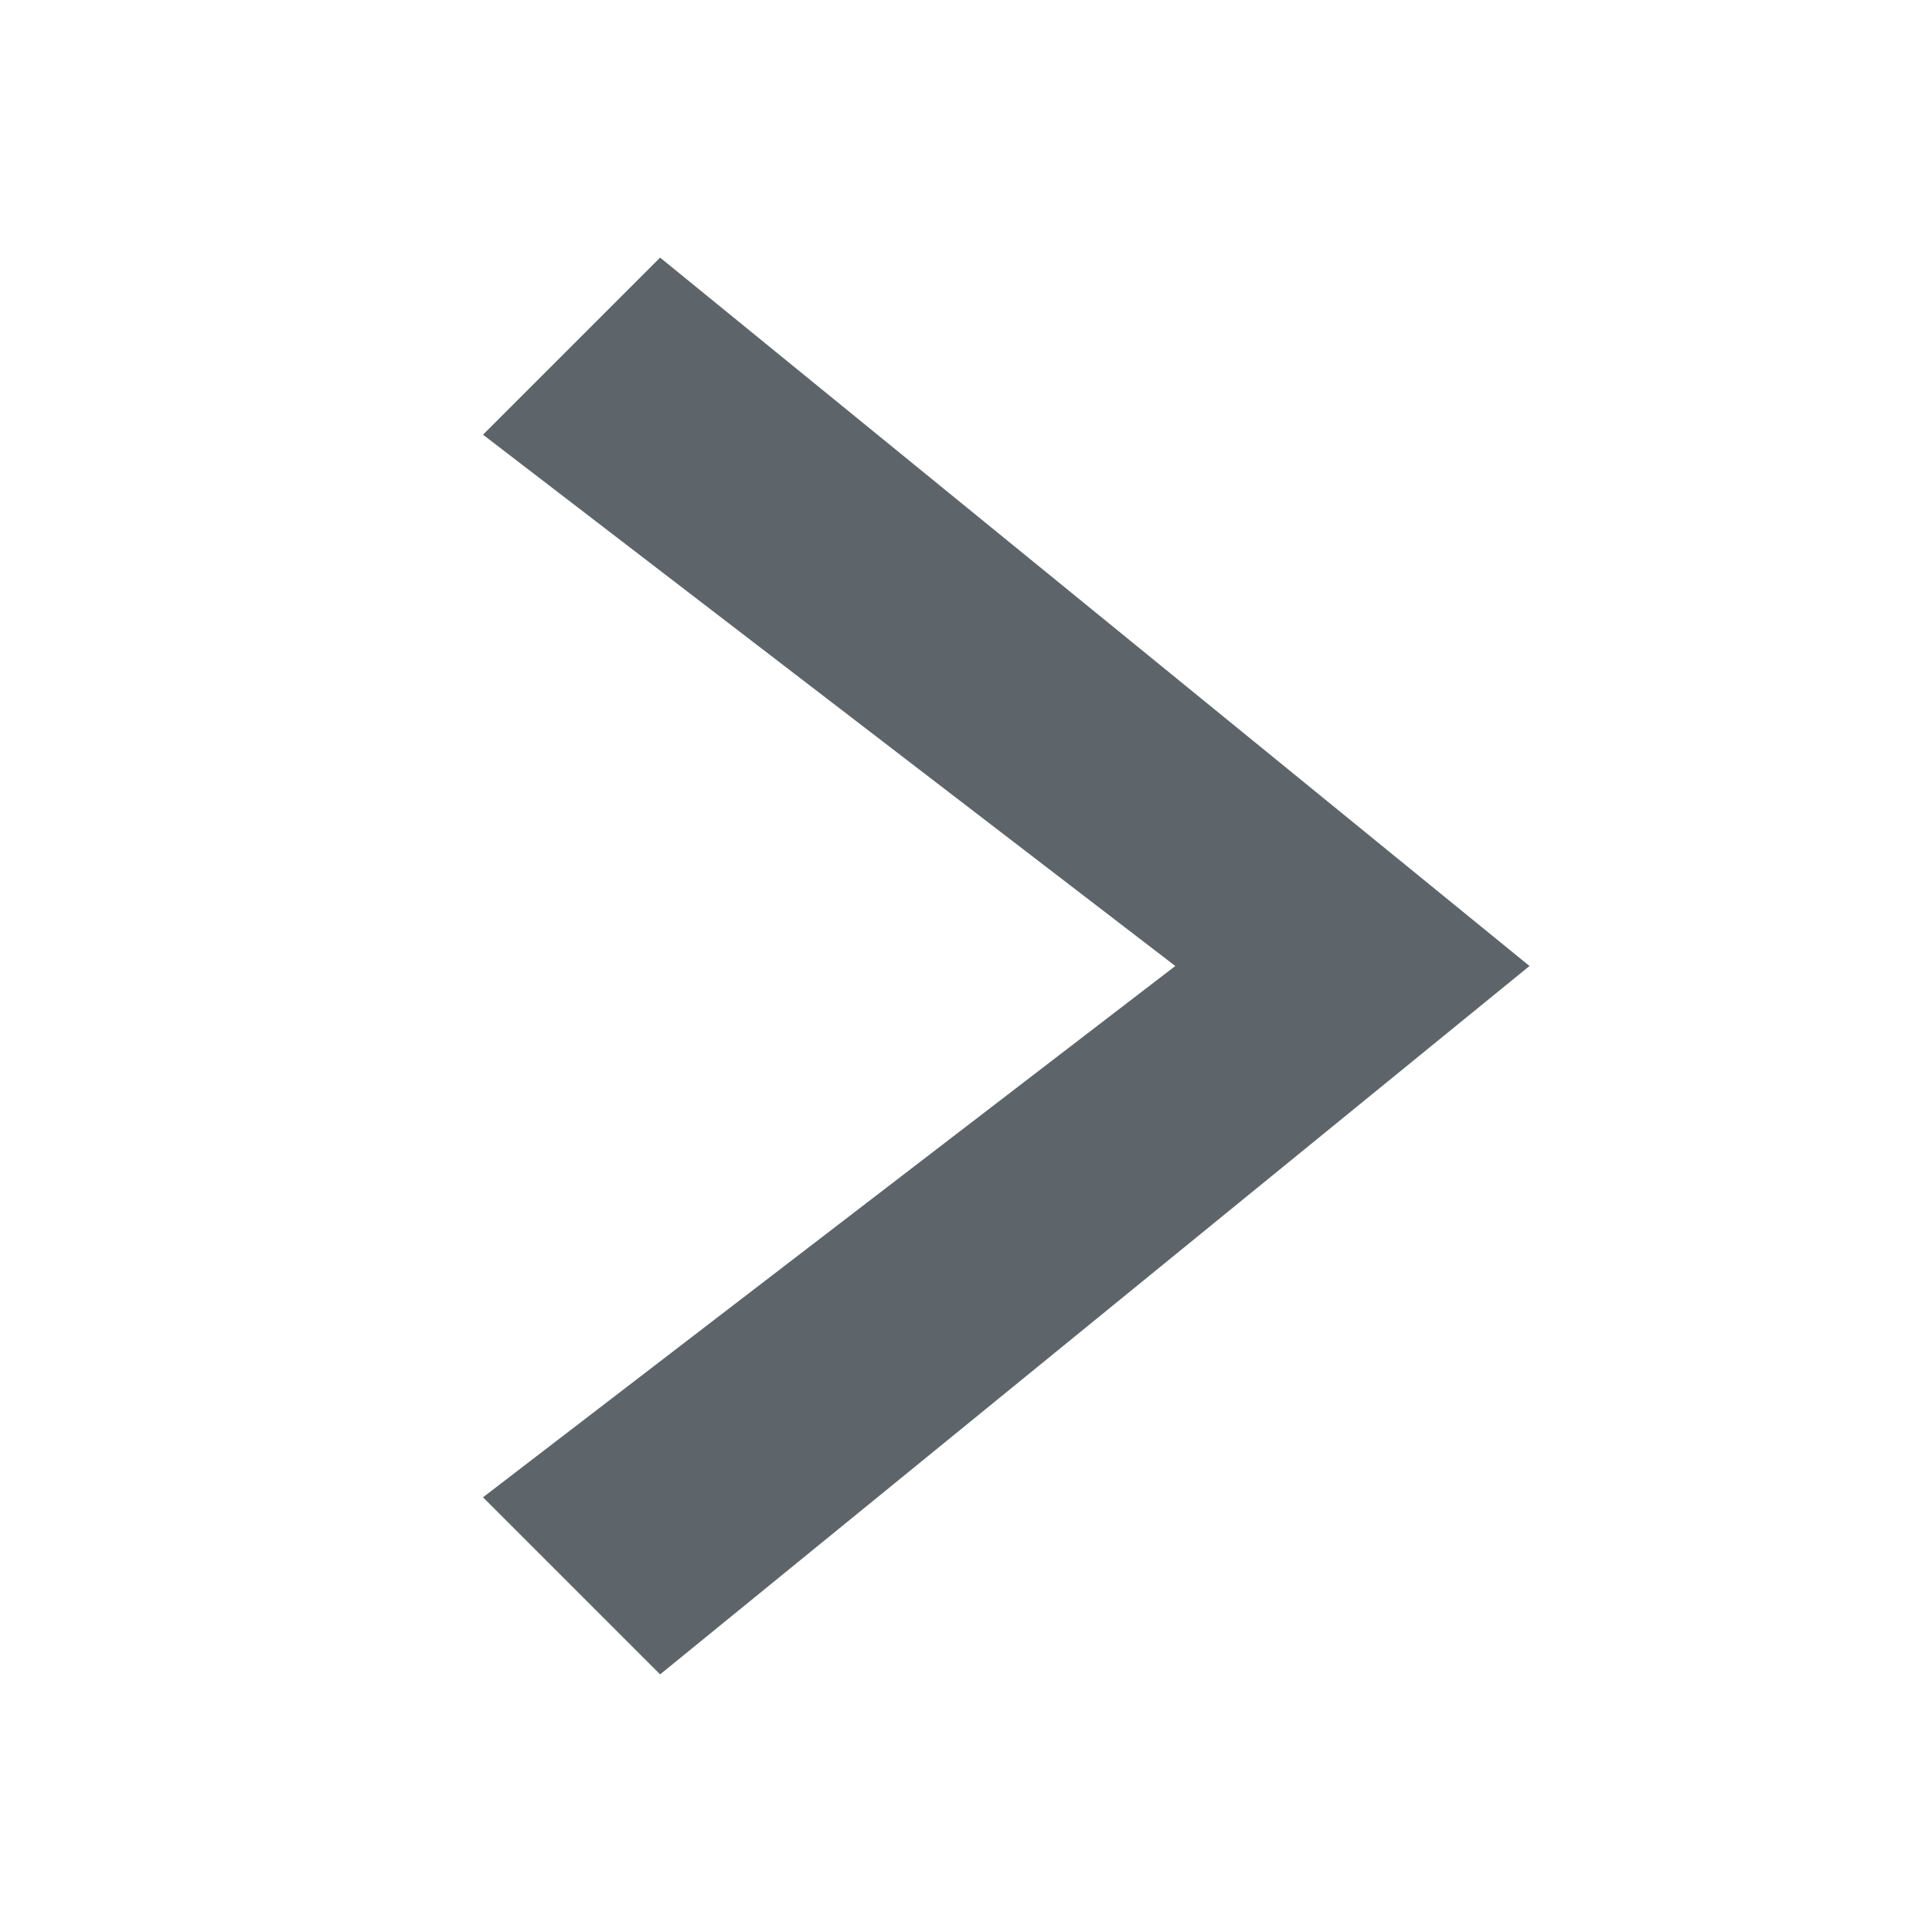
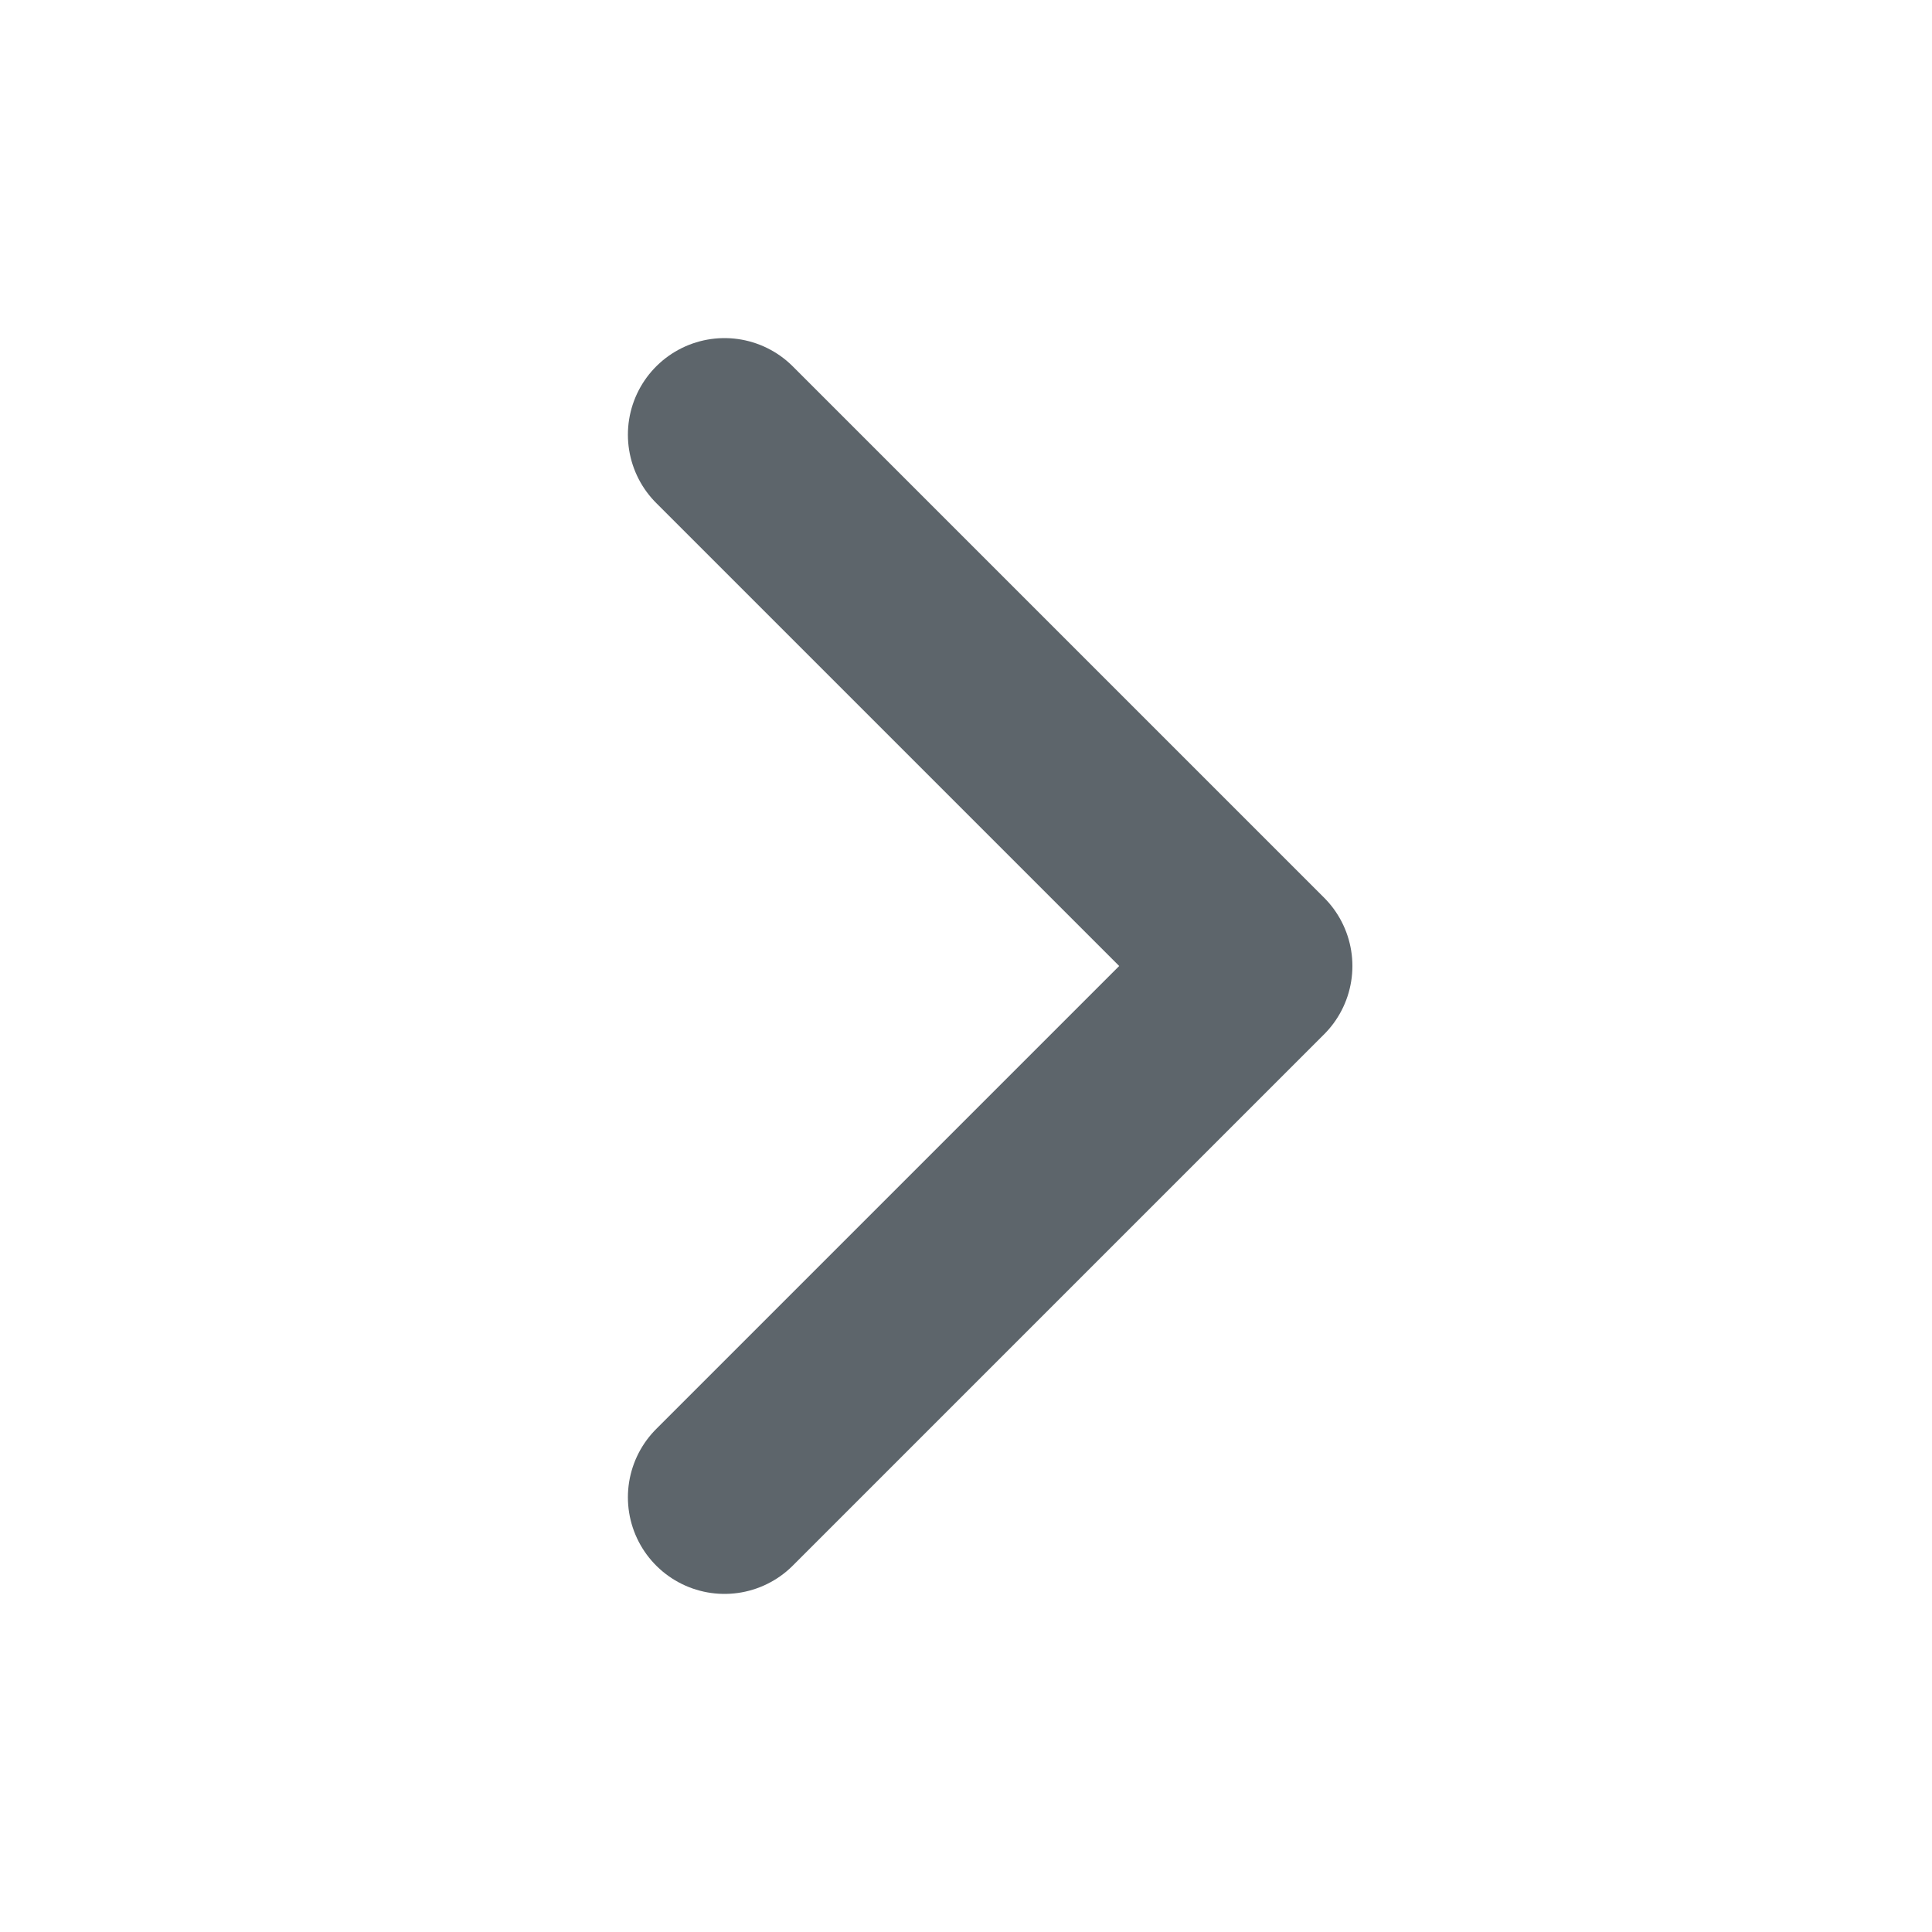
- <svg xmlns="http://www.w3.org/2000/svg" viewBox="0 0 12 12" width="12" height="12" version="1.1">
-   <defs>
-     <style id="current-color-scheme" type="text/css">.ColorScheme-Text { color:#5d656b; }</style>
-   </defs>
-   <path class="ColorScheme-Text" d="M4.1 1.6 9.5 6 4.1 10.4 3.0 9.3 7.3 6 3.0 2.7 Z" fill="#5d656b" />
+ <svg xmlns="http://www.w3.org/2000/svg" viewBox="0 0 16 16" width="16" height="16" version="1.1" stroke="#5d656b" stroke-width="1.6" stroke-linecap="round" stroke-linejoin="round" fill="none">
+   <path d="M6.0 3.6 10.4 8 6.0 12.4" />
</svg>
